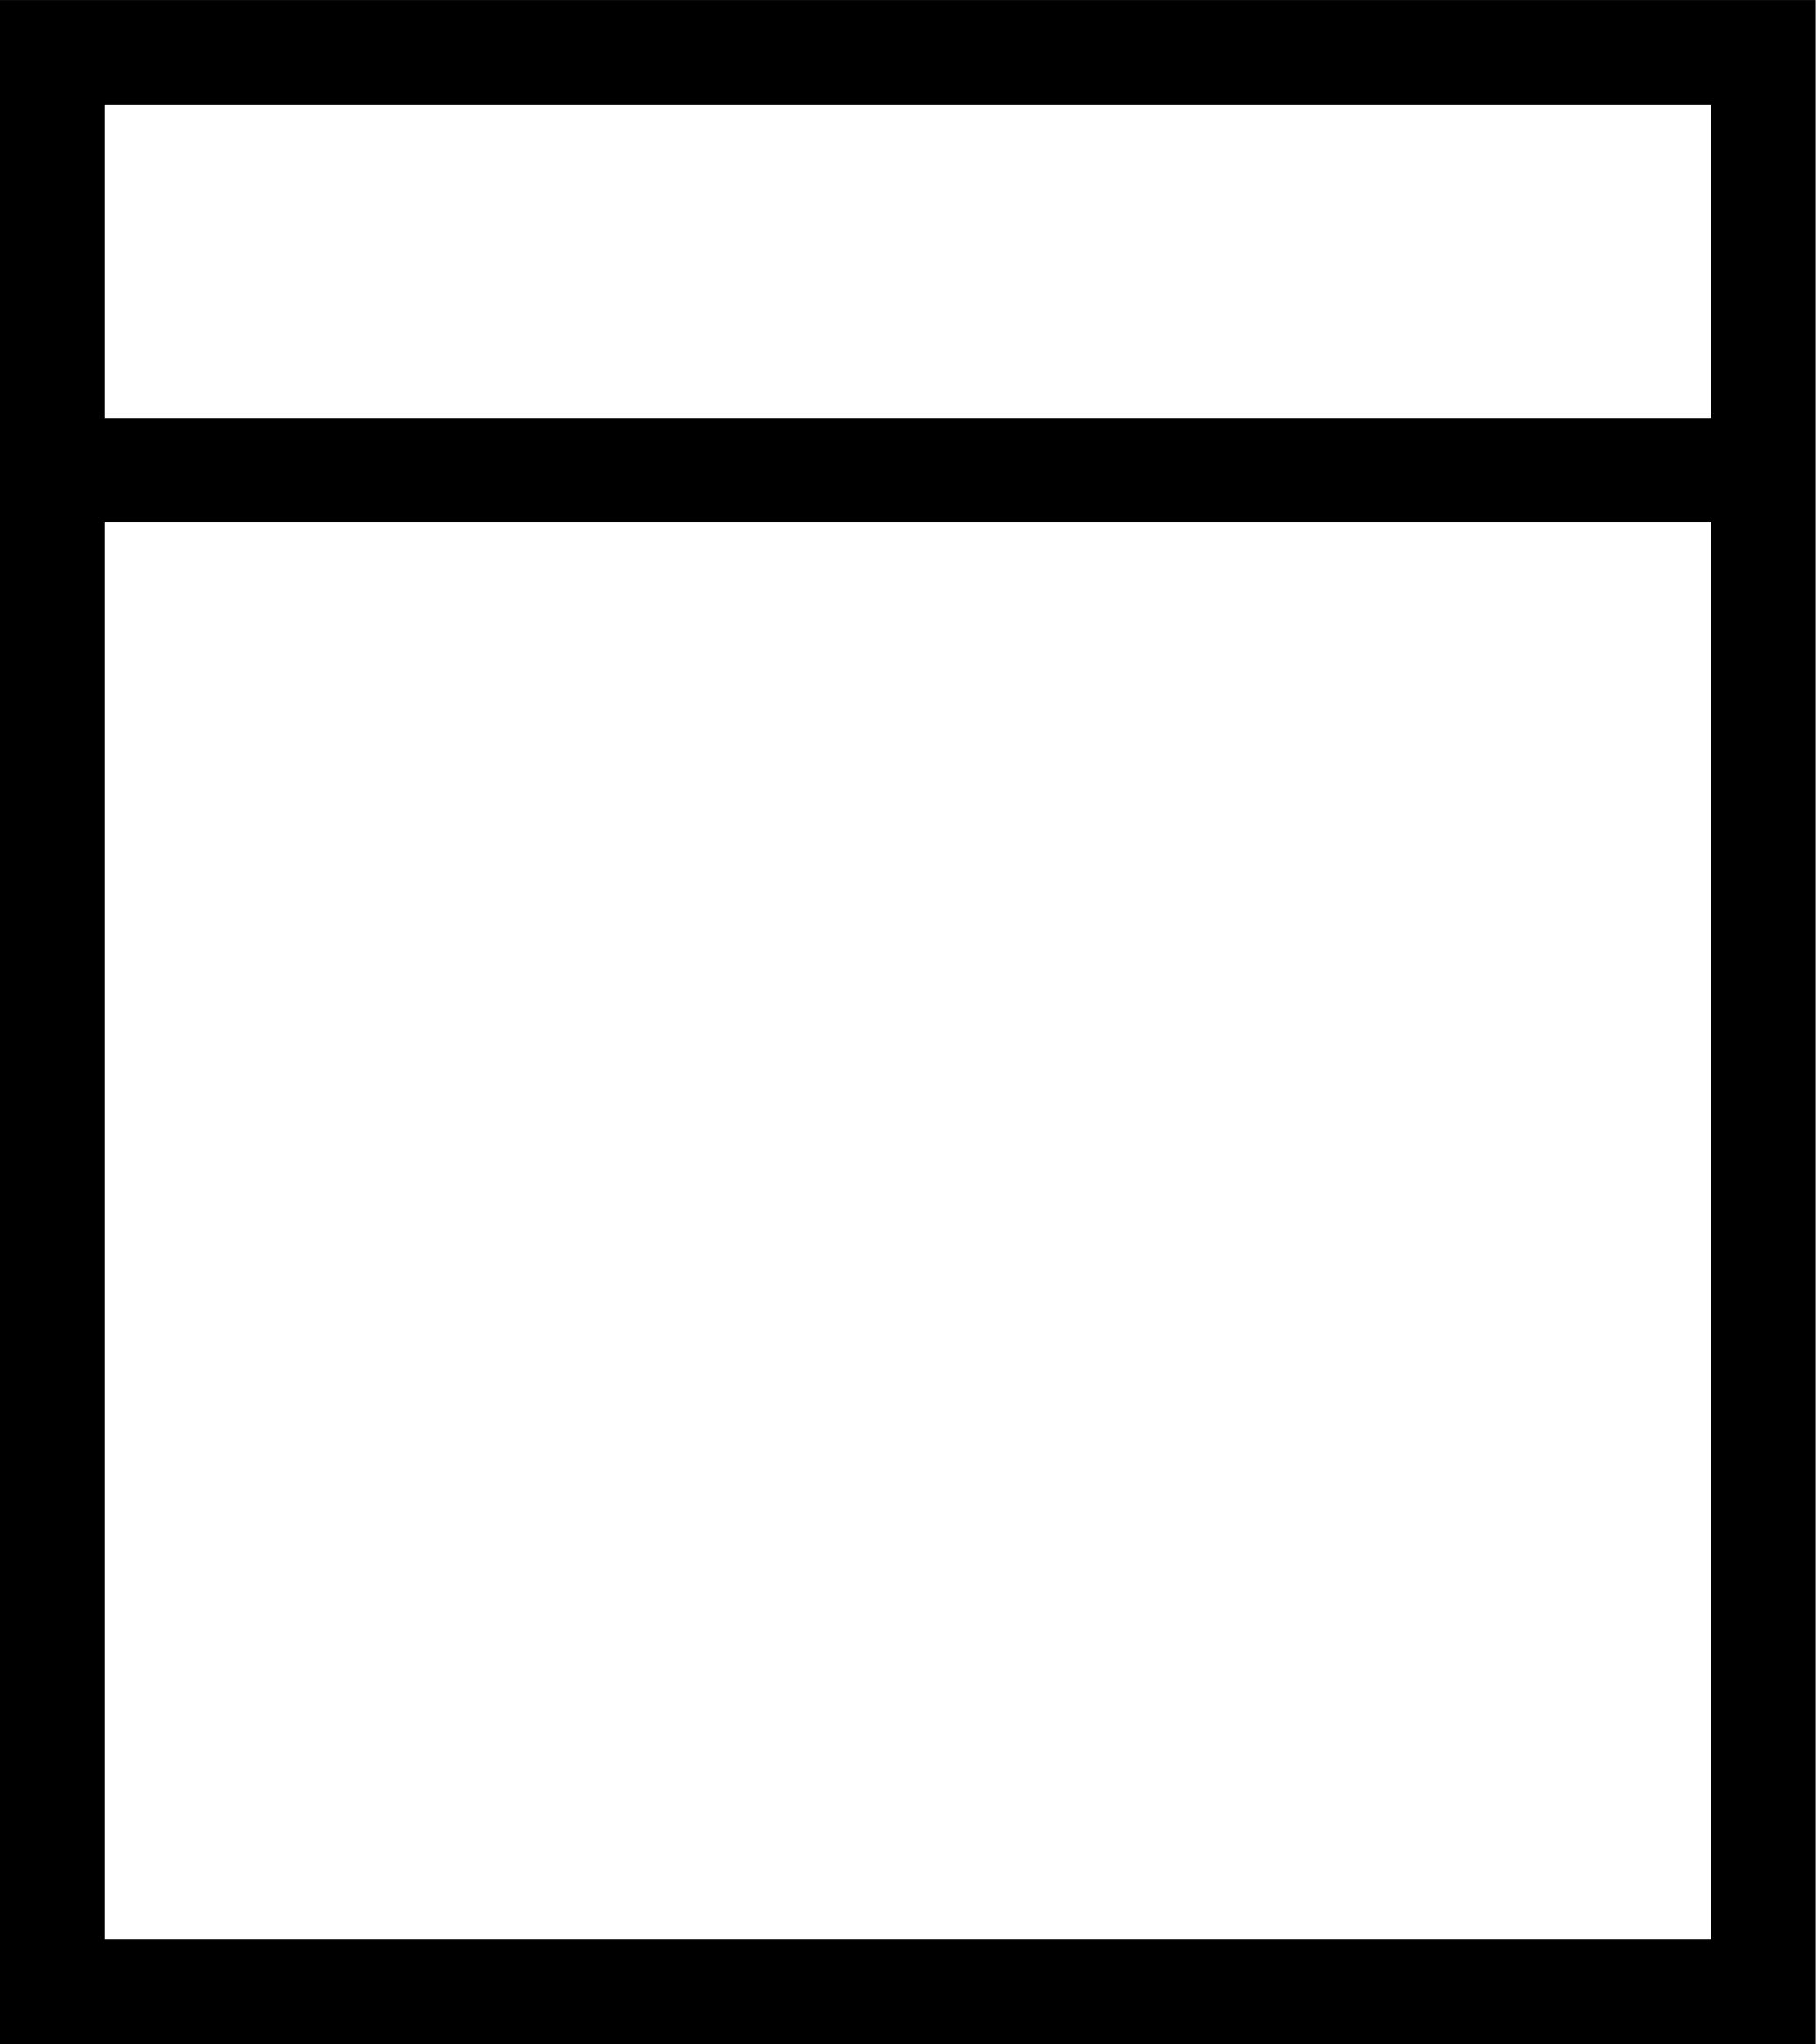
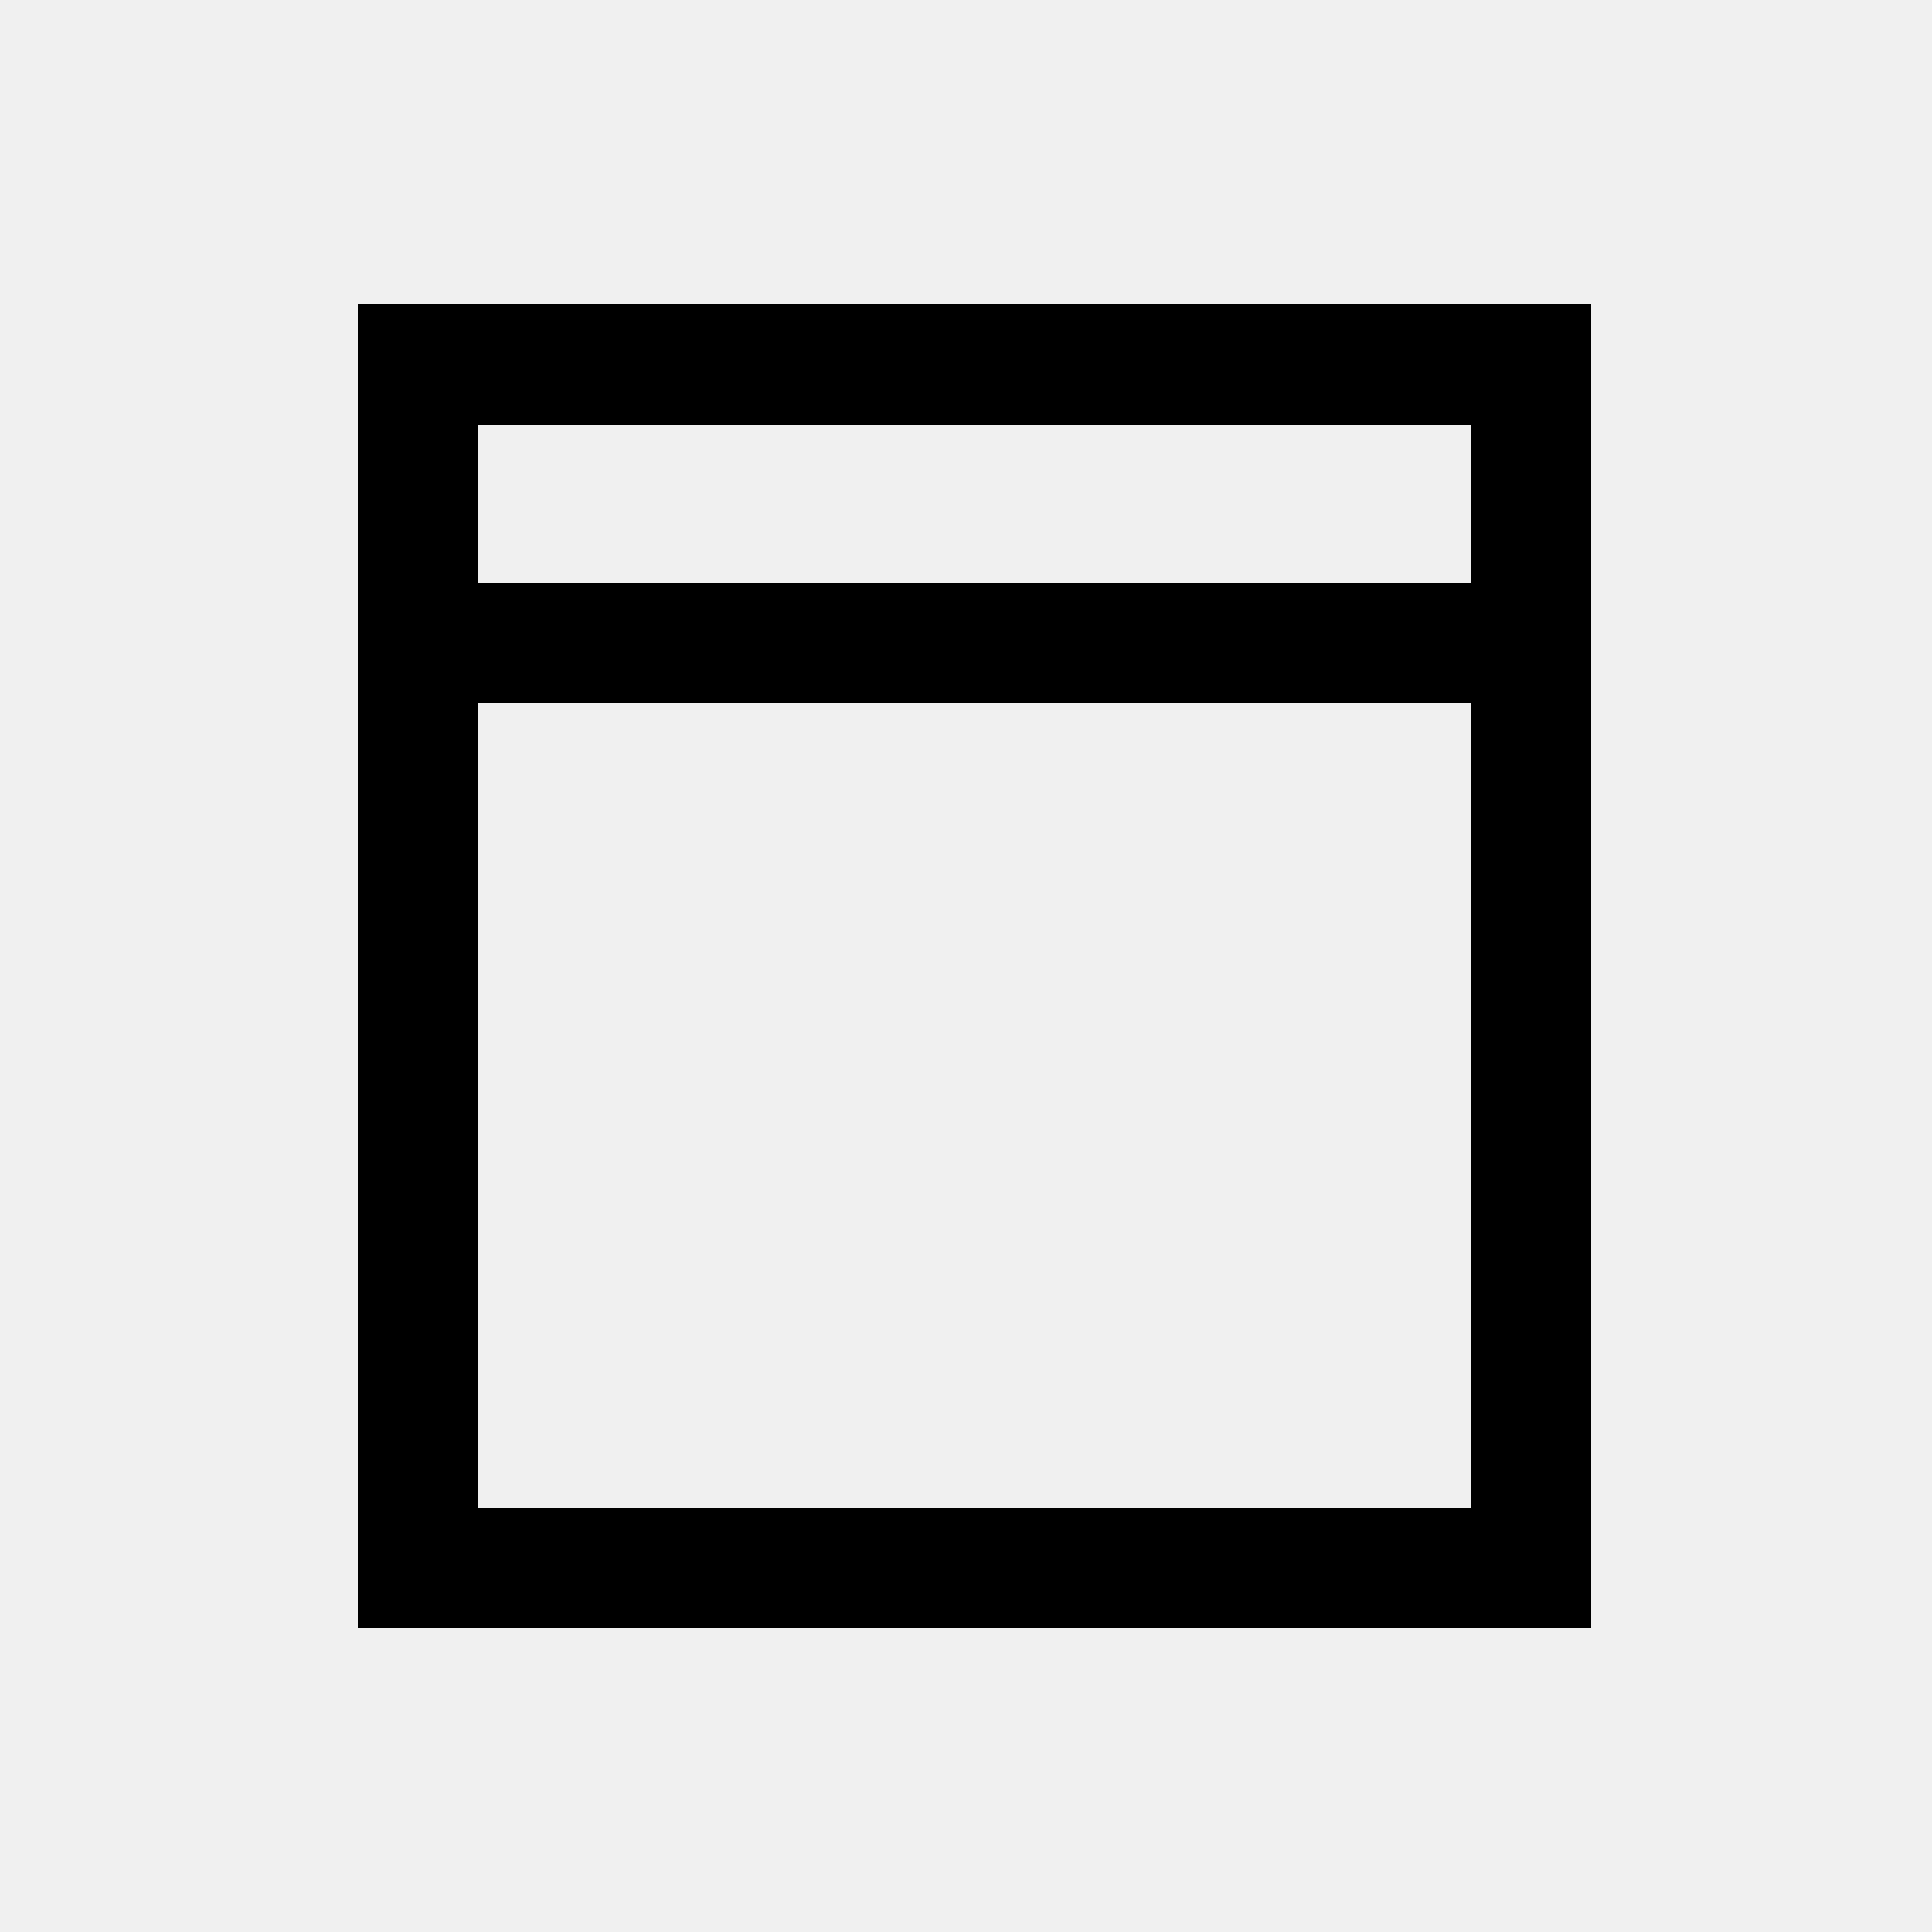
- <svg xmlns="http://www.w3.org/2000/svg" width="16" height="18.014" id="svg2" version="1.1">
-   <defs id="defs4" />
-   <g id="layer1" style="display:inline" transform="translate(-1.154502,-1031.348)">
-     <g style="display:inline;stroke-width:0.5;stroke-miterlimit:4;stroke-dasharray:none;stroke:#000000;stroke-opacity:1" id="g4769" transform="matrix(1.841727,0,0,1.841727,-18.4714,-883.2761)">
-       <rect y="1039.831" x="10.906" height="9.281" width="8.188" id="rect3979" style="fill:#ffffff;fill-opacity:1;stroke:#000000;stroke-width:0.5;stroke-miterlimit:4;stroke-dasharray:none;stroke-opacity:1" />
-       <path transform="translate(0,1036.362)" id="path4767" d="m 10.938,5.469 h 8.125" style="fill:none;stroke:#000000;stroke-width:0.5;stroke-linecap:butt;stroke-linejoin:miter;stroke-miterlimit:4;stroke-dasharray:none;stroke-opacity:1" />
-     </g>
+ <svg xmlns="http://www.w3.org/2000/svg" xmlns:xlink="http://www.w3.org/1999/xlink" width="16" height="16" version="1.1" id="svg52" viewBox="0 0 17.6 17.6" shape-rendering="crispEdges">
+   <defs id="defs38">
+     <linearGradient id="c">
+       <stop offset="0" stop-color="#e4cf9d" id="stop2" />
+       <stop offset=".383" stop-color="#b5cef2" id="stop4" />
+       <stop offset=".625" stop-color="#97b2d9" id="stop6" />
+       <stop offset="1" stop-color="#f8f8fc" id="stop8" />
+     </linearGradient>
+     <linearGradient id="b">
+       <stop offset="0" stop-color="#b7c9e3" id="stop11" />
+       <stop offset="1" stop-color="#f3f5f6" id="stop13" />
+     </linearGradient>
+     <linearGradient id="d">
+       <stop offset="0" stop-color="#e4cf9d" id="stop16" />
+       <stop offset=".167" stop-color="#dce9f2" id="stop18" />
+       <stop offset="1" stop-color="#fefdfa" id="stop20" />
+     </linearGradient>
+     <linearGradient id="a">
+       <stop offset="0" stop-color="#8a9b9e" id="stop23" />
+       <stop offset="1" stop-color="#5b7aaa" id="stop25" />
+     </linearGradient>
+     <linearGradient xlink:href="#a" id="g" x1="29.587" x2="29.587" y1="1037.924" y2="1052.018" gradientTransform="matrix(0.1071187,0,0,0.1026445,4.078493,924.2748)" gradientUnits="userSpaceOnUse" />
+     <linearGradient xlink:href="#b" id="f" x1="32.664" x2="32.664" y1="1051.801" y2="1038.272" gradientTransform="matrix(0.1071187,0,0,0.1026445,4.078493,924.2748)" gradientUnits="userSpaceOnUse" />
+     <linearGradient xlink:href="#c" id="h" x1="24.101" x2="24.101" y1="1042.035" y2="1038.334" gradientTransform="translate(-29.79434,4.420291)" gradientUnits="userSpaceOnUse" />
+     <linearGradient xlink:href="#d" id="i" x1="24.101" x2="24.101" y1="1036.621" y2="1043.13" gradientTransform="matrix(1,0,0,-1,-30.57083,2080.946)" gradientUnits="userSpaceOnUse" />
+     <linearGradient xlink:href="#e" id="j" x1="20.523" x2="24.424" y1="1044.169" y2="1040.458" gradientTransform="translate(-26.99283,0.1559414)" gradientUnits="userSpaceOnUse" />
+     <linearGradient id="e">
+       <stop offset="0" stop-color="#8a9b9e" id="stop33" />
+       <stop offset="1" stop-color="#b1bdbf" id="stop35" />
+     </linearGradient>
+     <linearGradient xlink:href="#b" id="f-4" x1="32.664" x2="32.664" y1="1051.801" y2="1038.272" gradientTransform="matrix(0.1071187,0,0,0.1026445,4.078493,930.1817)" gradientUnits="userSpaceOnUse" />
+     <linearGradient xlink:href="#a" id="g-1" x1="29.587" x2="29.587" y1="1037.924" y2="1052.018" gradientTransform="matrix(0.1071187,0,0,0.1026445,4.078493,930.1817)" gradientUnits="userSpaceOnUse" />
+     <linearGradient xlink:href="#b" id="f-4-4" x1="32.664" x2="32.664" y1="1051.801" y2="1038.272" gradientTransform="matrix(0.1071187,0,0,0.1026445,4.078493,936.0885)" gradientUnits="userSpaceOnUse" />
+     <linearGradient xlink:href="#a" id="g-1-7" x1="29.587" x2="29.587" y1="1037.924" y2="1052.018" gradientTransform="matrix(0.1071187,0,0,0.1026445,4.078493,936.0885)" gradientUnits="userSpaceOnUse" />
+     <linearGradient xlink:href="#b" id="f-4-4-1" x1="32.664" x2="32.664" y1="1051.801" y2="1038.272" gradientTransform="matrix(0.1071187,0,0,0.1026445,4.078493,941.9955)" gradientUnits="userSpaceOnUse" />
+     <linearGradient xlink:href="#a" id="g-1-7-3" x1="29.587" x2="29.587" y1="1037.924" y2="1052.018" gradientTransform="matrix(0.1071187,0,0,0.1026445,4.078493,941.9955)" gradientUnits="userSpaceOnUse" />
+   </defs>
+   <g transform="translate(-6.063588,-1032.681)" id="g50">
+     <path style="display:inline;opacity:1;fill:none;stroke:#000000;stroke-width:1.1;stroke-linecap:butt;stroke-linejoin:miter;stroke-miterlimit:3.75;stroke-dasharray:none;stroke-opacity:1" d="m 9.961,1038.536 h 9.935" id="path4767" />
+     <rect style="opacity:1;fill:none;fill-opacity:1;stroke:#000000;stroke-width:1.1;stroke-linecap:round;stroke-linejoin:miter;stroke-miterlimit:3.75;stroke-dasharray:none;stroke-opacity:1;paint-order:fill markers stroke" id="rect853" width="10.137" height="10.966" x="9.874" y="1036" />
  </g>
</svg>
